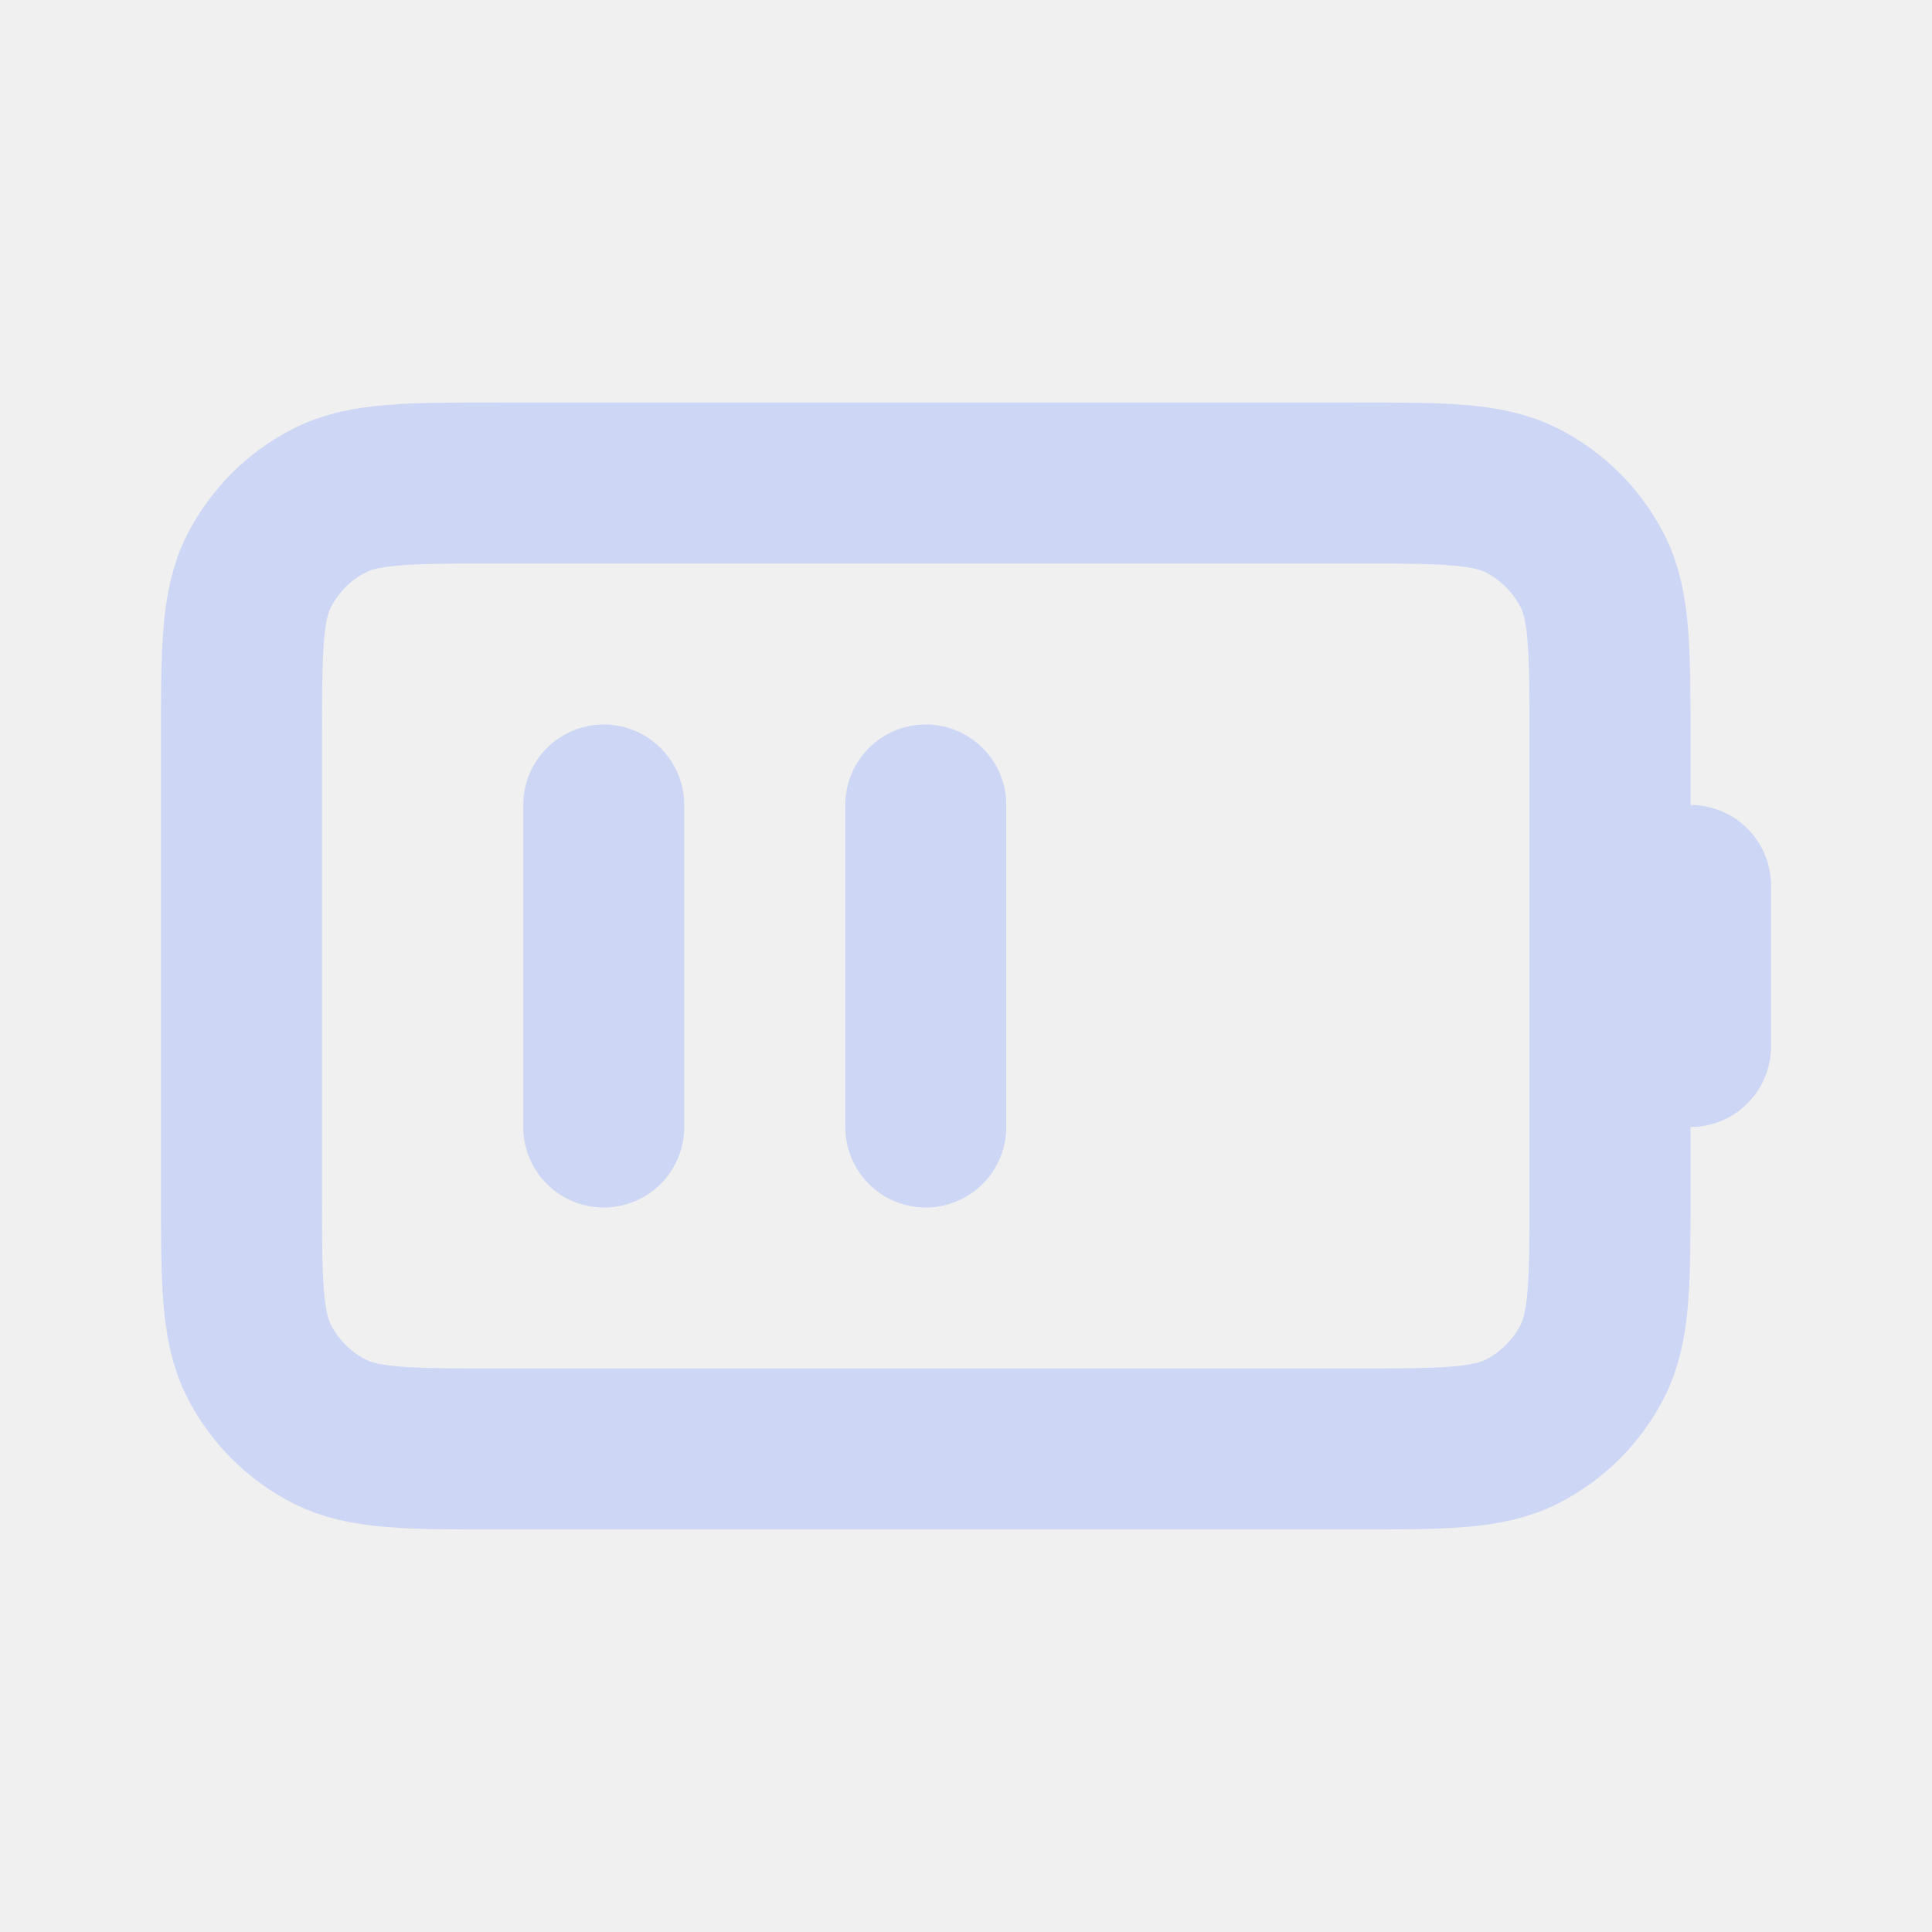
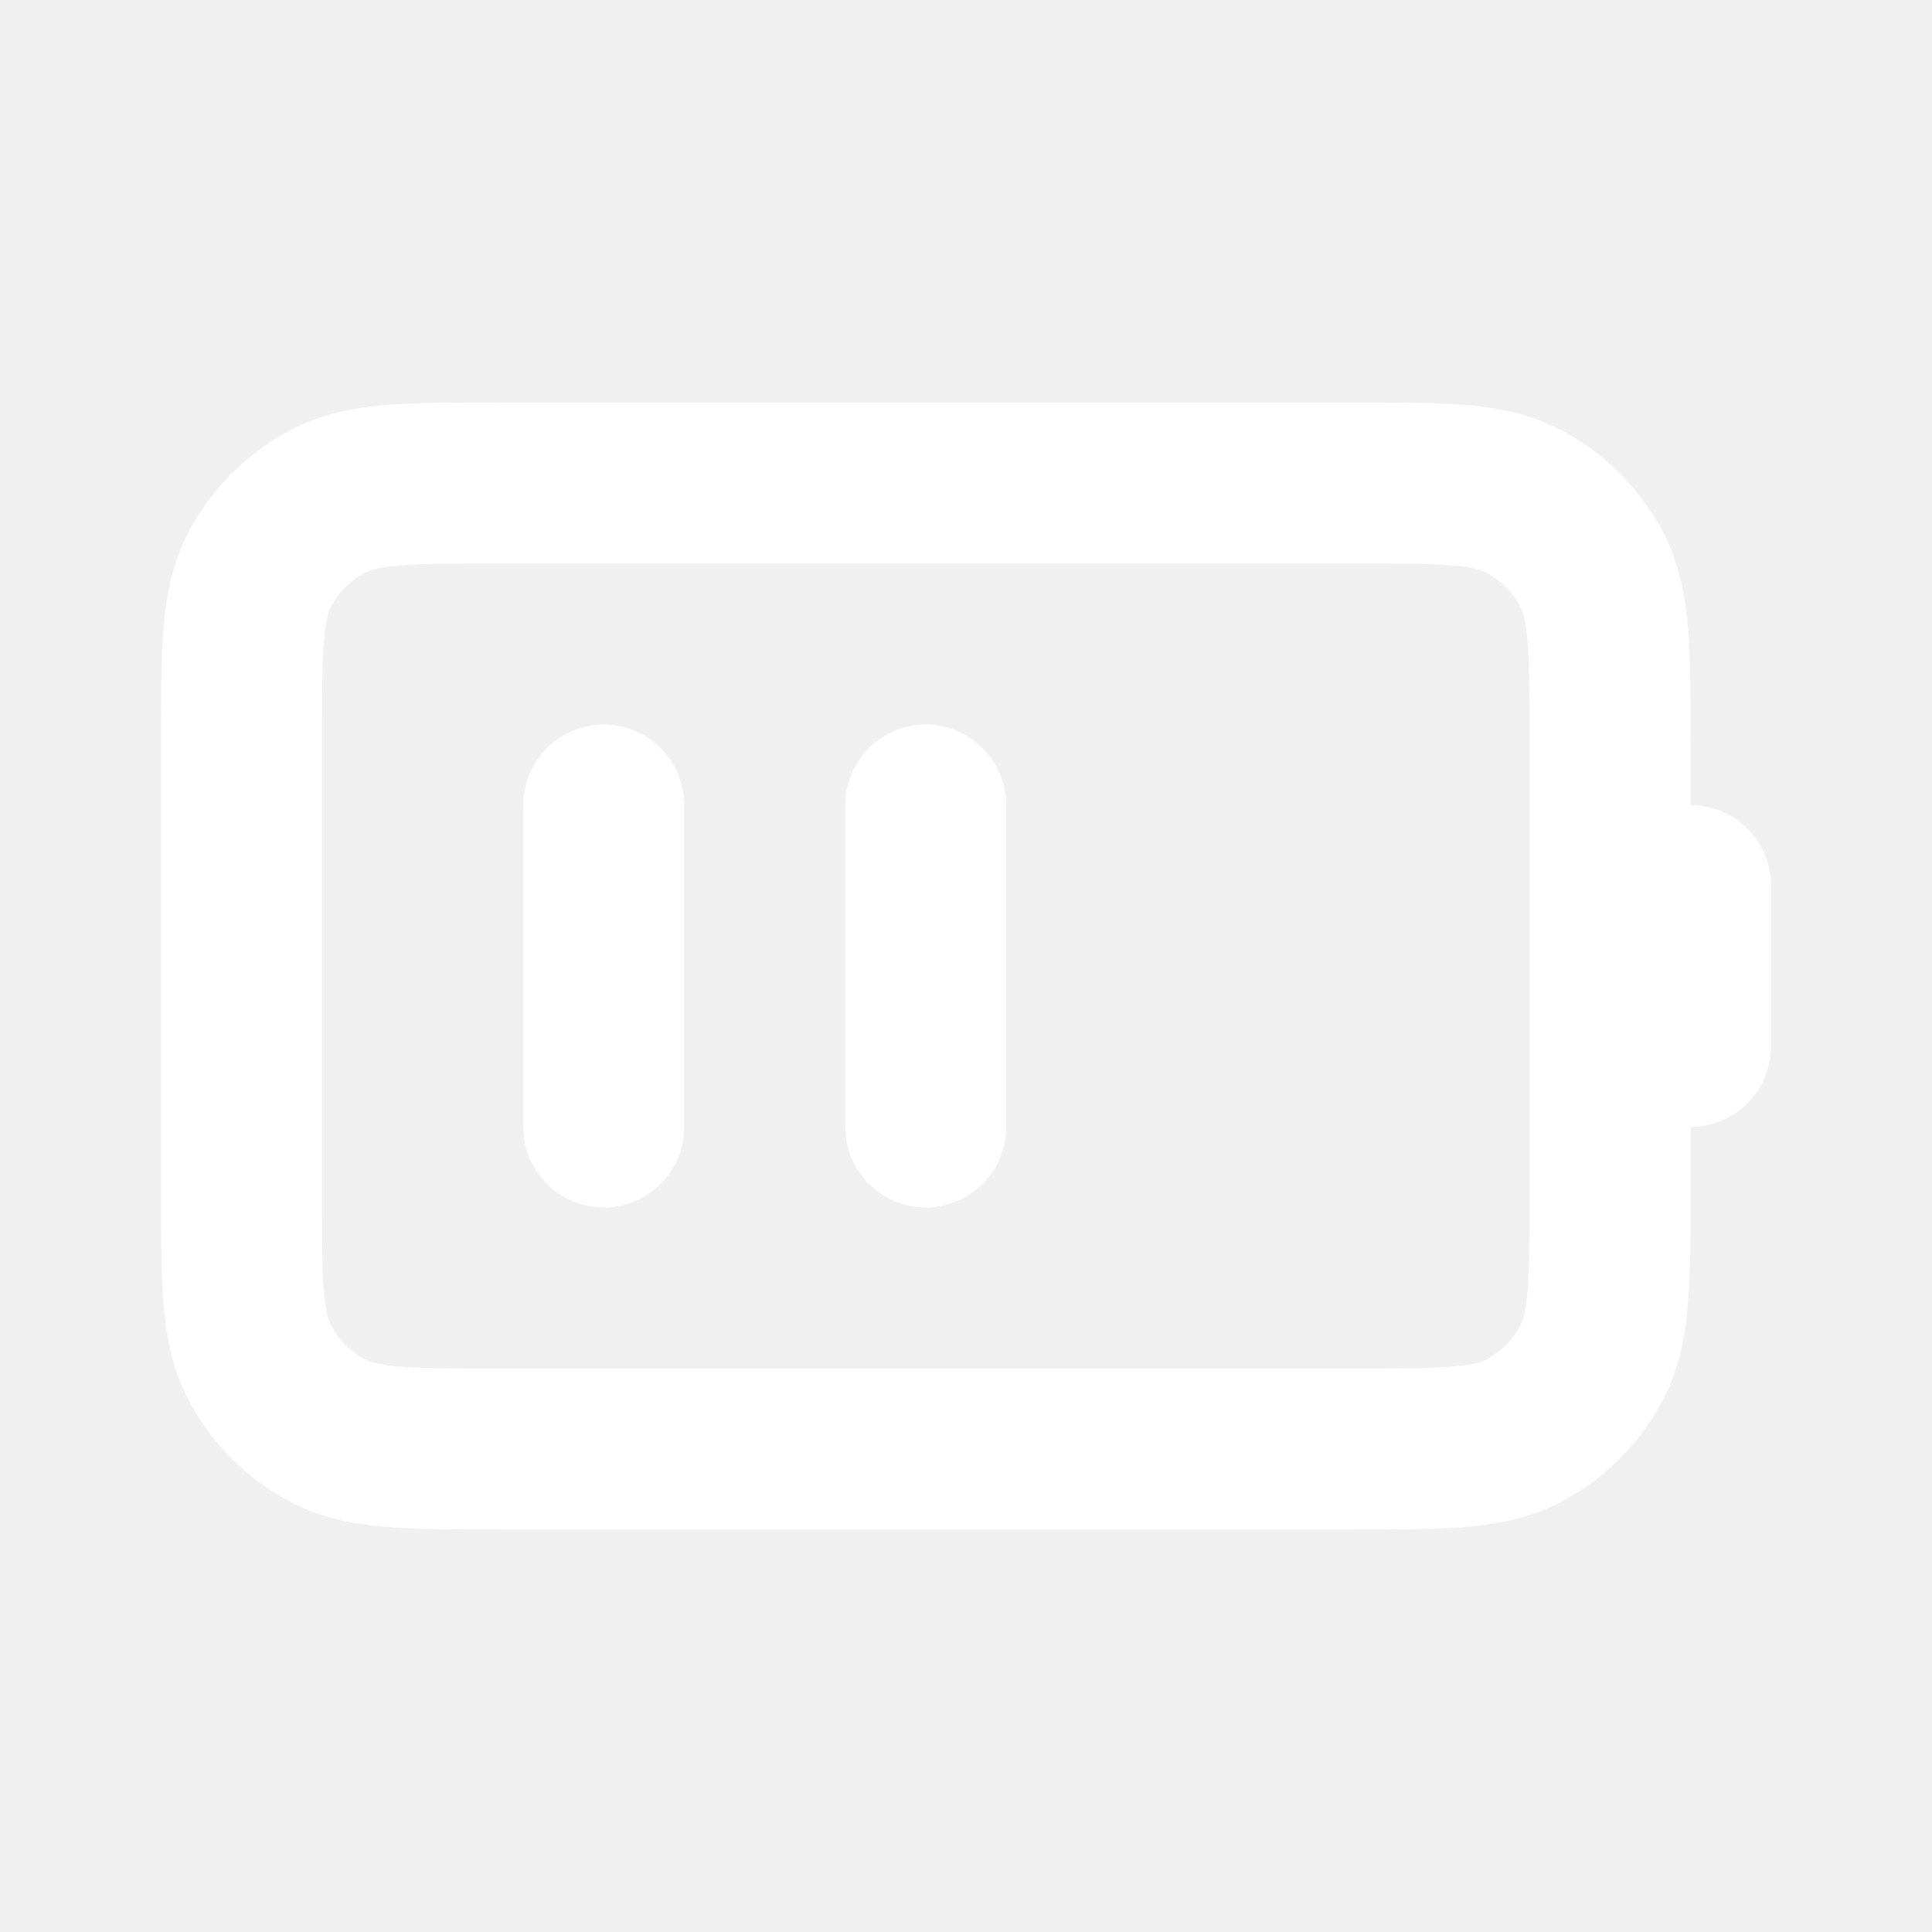
<svg xmlns="http://www.w3.org/2000/svg" width="800px" height="800px" viewBox="0 0 24 24" fill="none">
-   <path d="M7.5 10V14M11.5 10V14M21 13V11M6.2 18H16.8C17.92 18 18.48 18 18.908 17.782C19.284 17.59 19.59 17.284 19.782 16.908C20 16.48 20 15.92 20 14.8V9.2C20 8.08 20 7.52 19.782 7.092C19.59 6.716 19.284 6.41 18.908 6.218C18.48 6 17.92 6 16.8 6H6.2C5.08 6 4.52 6 4.092 6.218C3.716 6.41 3.41 6.716 3.218 7.092C3 7.52 3 8.08 3 9.2V14.8C3 15.92 3 16.48 3.218 16.908C3.41 17.284 3.716 17.59 4.092 17.782C4.52 18 5.08 18 6.2 18Z" stroke="#cdd6f4" stroke-width="2" stroke-linecap="round" stroke-linejoin="round" />
+   <path d="M7.5 10V14M11.5 10V14M21 13V11M6.2 18H16.8C17.92 18 18.48 18 18.908 17.782C19.284 17.59 19.59 17.284 19.782 16.908C20 16.48 20 15.92 20 14.8V9.2C20 8.08 20 7.52 19.782 7.092C19.59 6.716 19.284 6.41 18.908 6.218C18.48 6 17.92 6 16.8 6H6.2C5.08 6 4.52 6 4.092 6.218C3.716 6.41 3.41 6.716 3.218 7.092C3 7.52 3 8.08 3 9.2V14.8C3 15.92 3 16.48 3.218 16.908C3.41 17.284 3.716 17.59 4.092 17.782C4.52 18 5.08 18 6.2 18Z" stroke="#ffffff" stroke-width="2" stroke-linecap="round" stroke-linejoin="round" />
</svg>
